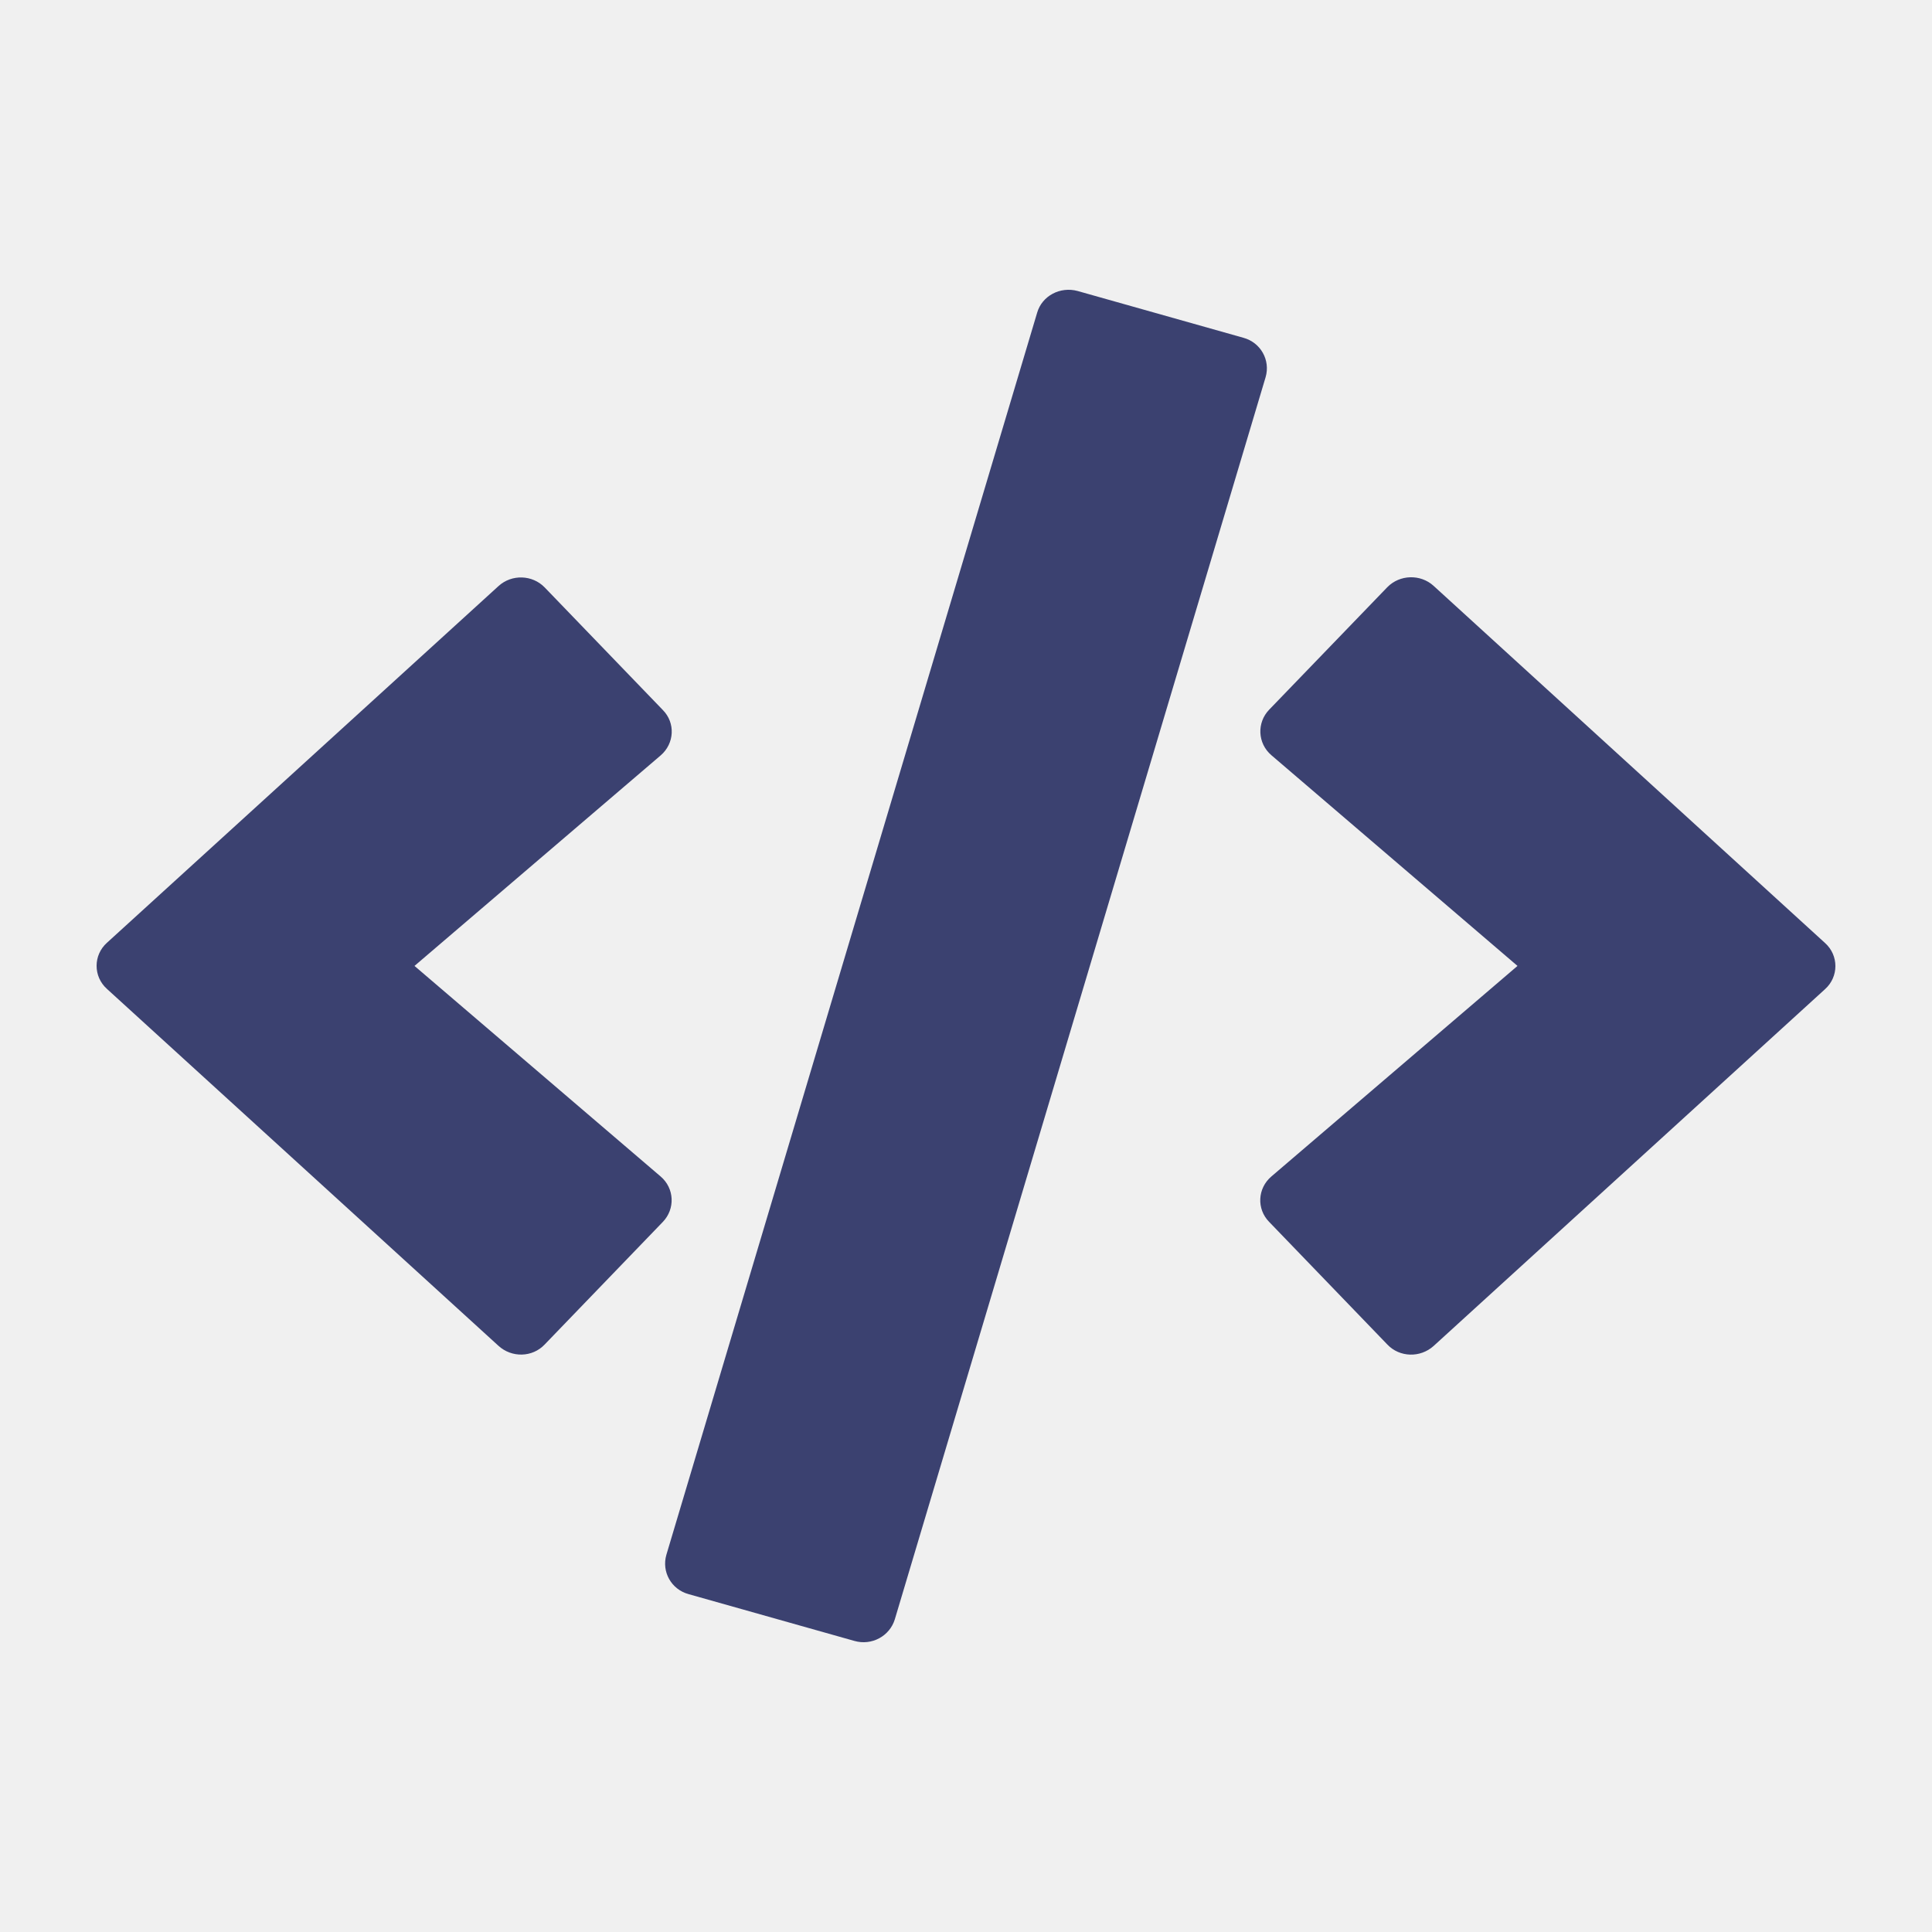
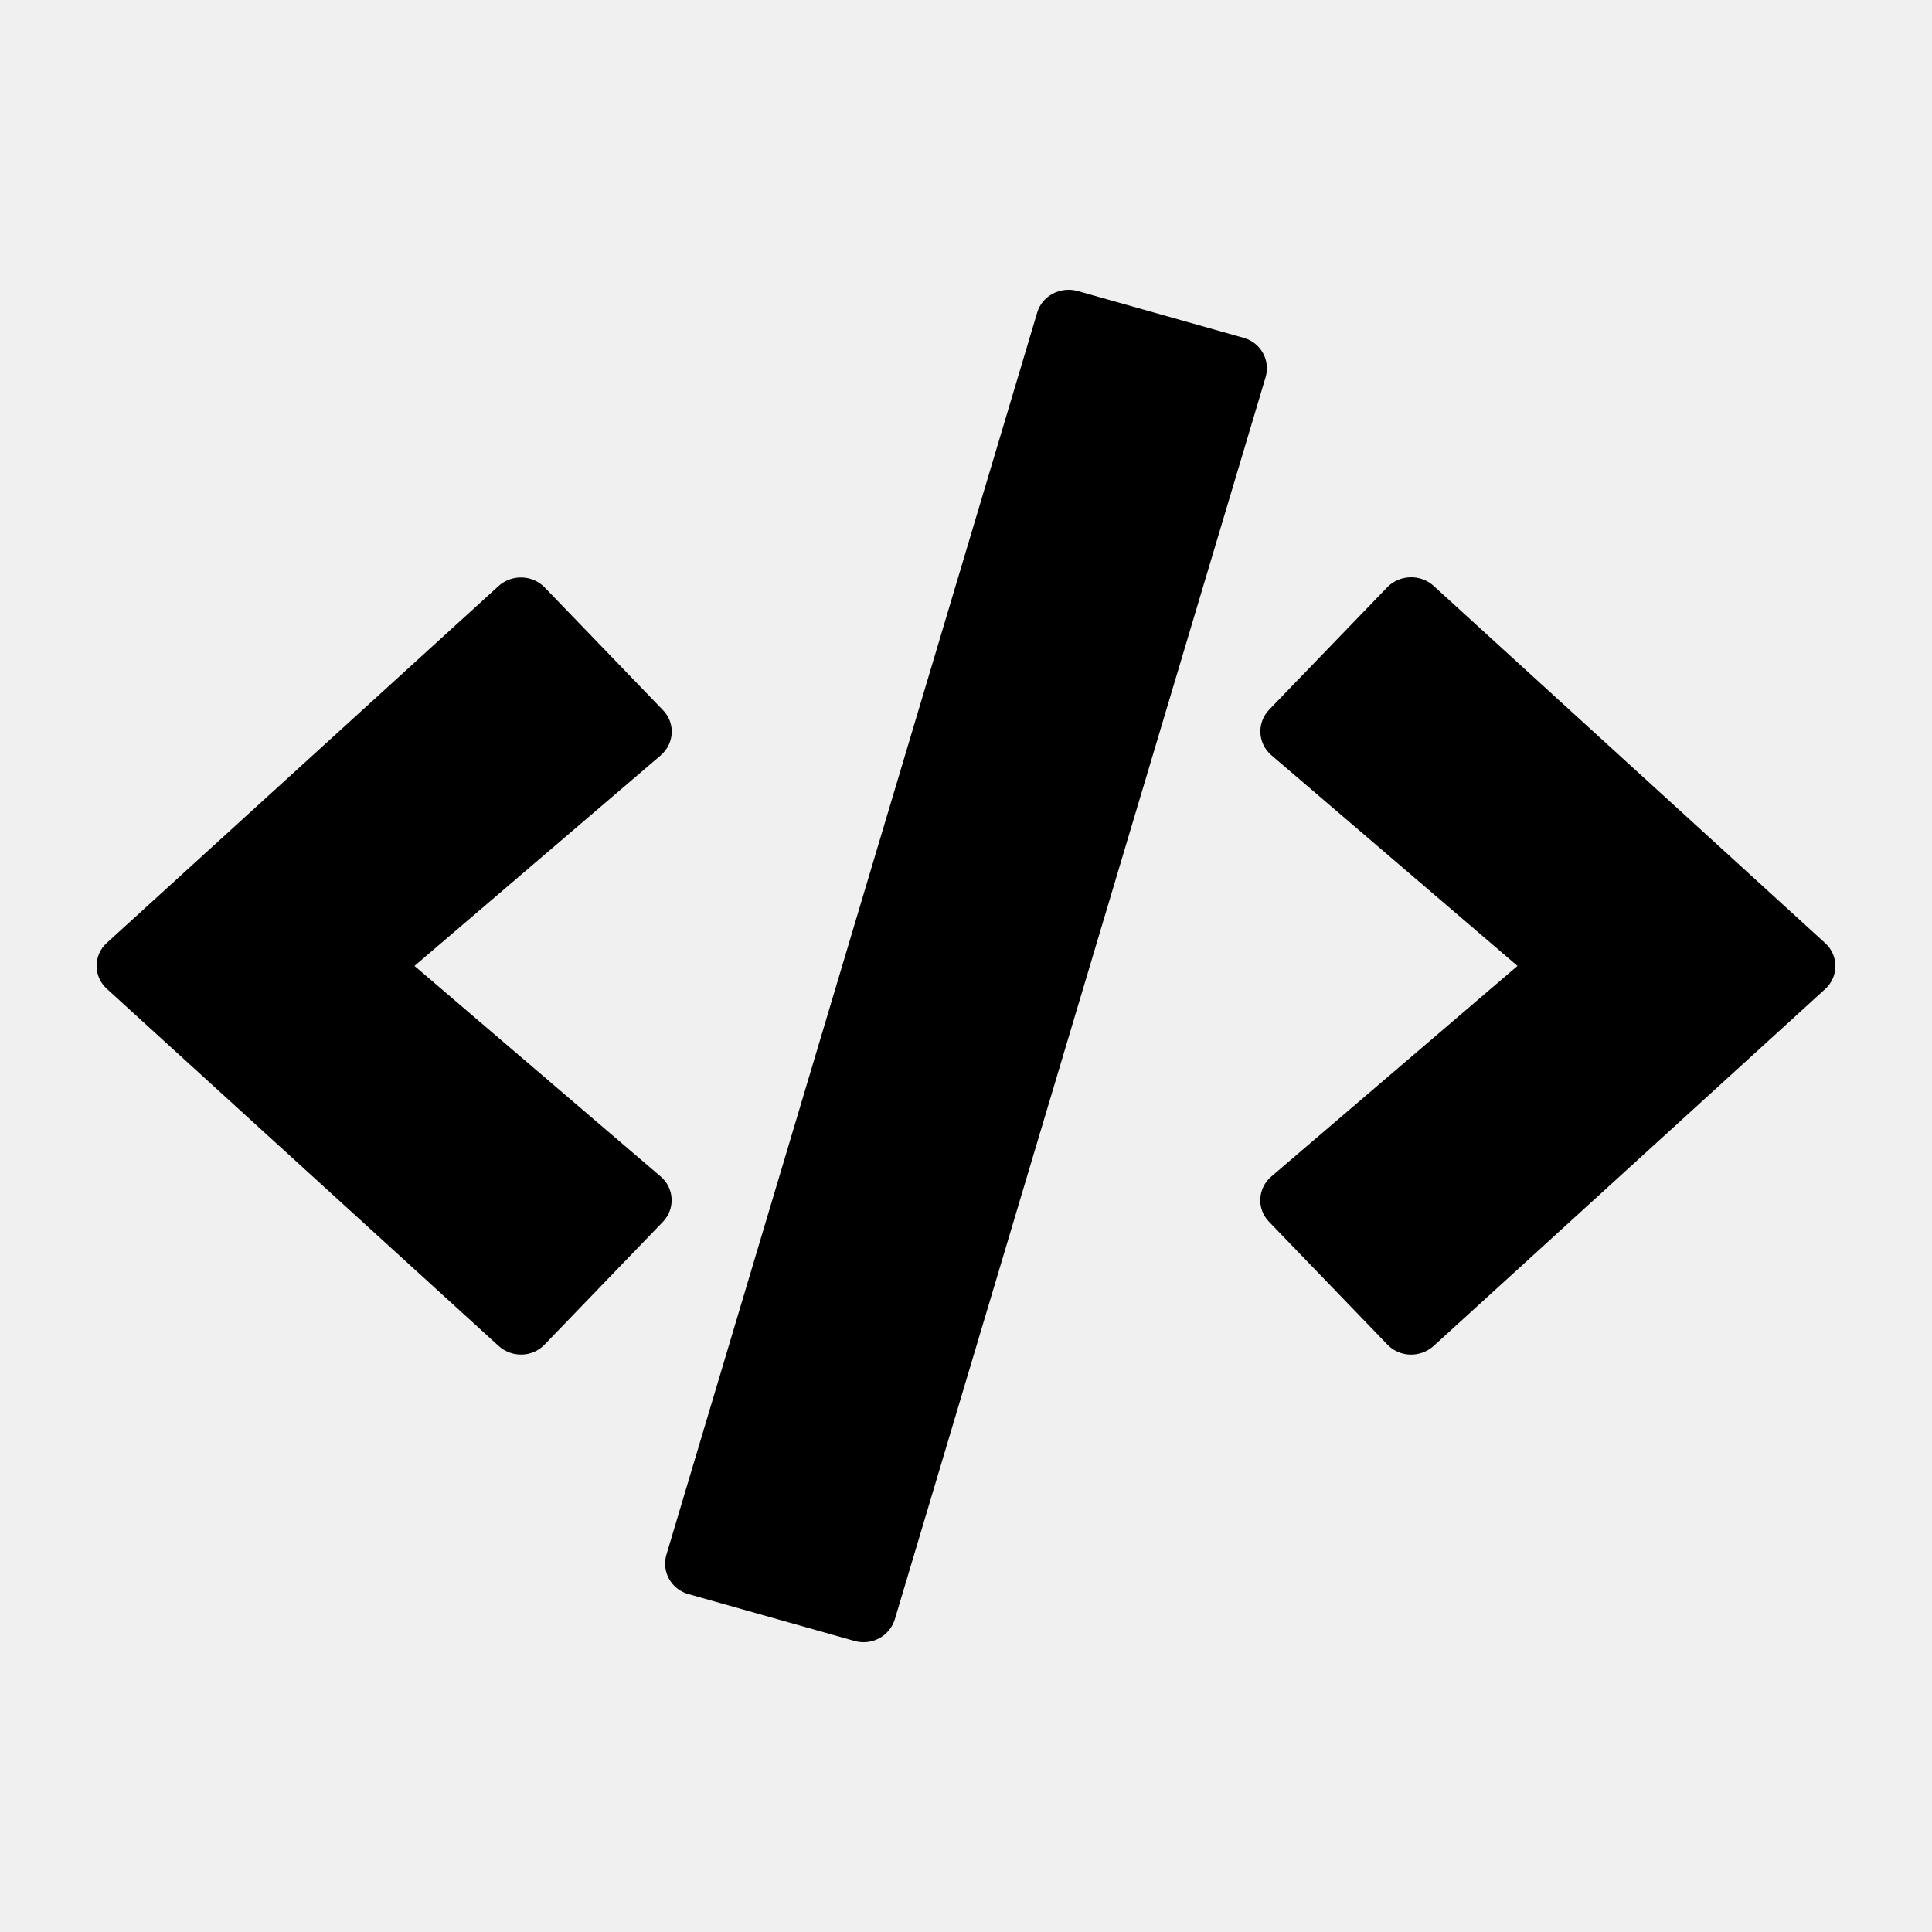
<svg xmlns="http://www.w3.org/2000/svg" xmlns:xlink="http://www.w3.org/1999/xlink" width="24px" height="24px" viewBox="0 0 24 24" version="1.1">
  <defs>
    <path d="M10.613,20.384 L8.554,19.803 C8.338,19.744 8.217,19.524 8.278,19.314 L12.884,3.884 C12.945,3.674 13.171,3.556 13.387,3.615 L15.446,4.196 C15.662,4.255 15.783,4.475 15.722,4.685 L11.116,20.115 C11.052,20.325 10.829,20.446 10.613,20.384 L10.613,20.384 Z M6.766,16.702 L8.234,15.179 C8.389,15.018 8.379,14.762 8.207,14.615 L5.149,11.999 L8.207,9.384 C8.379,9.236 8.392,8.98 8.234,8.82 L6.766,7.297 C6.614,7.14 6.357,7.13 6.192,7.281 L1.329,11.711 C1.157,11.865 1.157,12.131 1.329,12.285 L6.192,16.718 C6.357,16.869 6.614,16.863 6.766,16.702 L6.766,16.702 Z M17.808,16.721 L22.671,12.288 C22.843,12.134 22.843,11.868 22.671,11.714 L17.808,7.277 C17.646,7.13 17.389,7.136 17.234,7.294 L15.766,8.816 C15.611,8.977 15.621,9.233 15.793,9.381 L18.851,11.999 L15.793,14.615 C15.621,14.762 15.608,15.018 15.766,15.179 L17.234,16.702 C17.386,16.863 17.643,16.869 17.808,16.721 Z" id="path-1" />
  </defs>
  <g id="quasar-custom-svg" stroke="none" stroke-width="1" fill="none" fill-rule="evenodd">
    <g id="console设计规范" transform="translate(-169, -488)">
      <g id="code" transform="translate(169, 488)">
        <g id="Color">
          <rect id="Purple" x="0" y="0" width="24" height="24" />
        </g>
        <mask id="mask-2" fill="white">
          <use xlink:href="#path-1" />
        </mask>
-         <use id="Mask" fill="#3B4170" fill-rule="nonzero" xlink:href="#path-1" />
+         <use id="Mask" fill="currentColor" fill-rule="nonzero" xlink:href="#path-1" />
      </g>
    </g>
  </g>
</svg>
